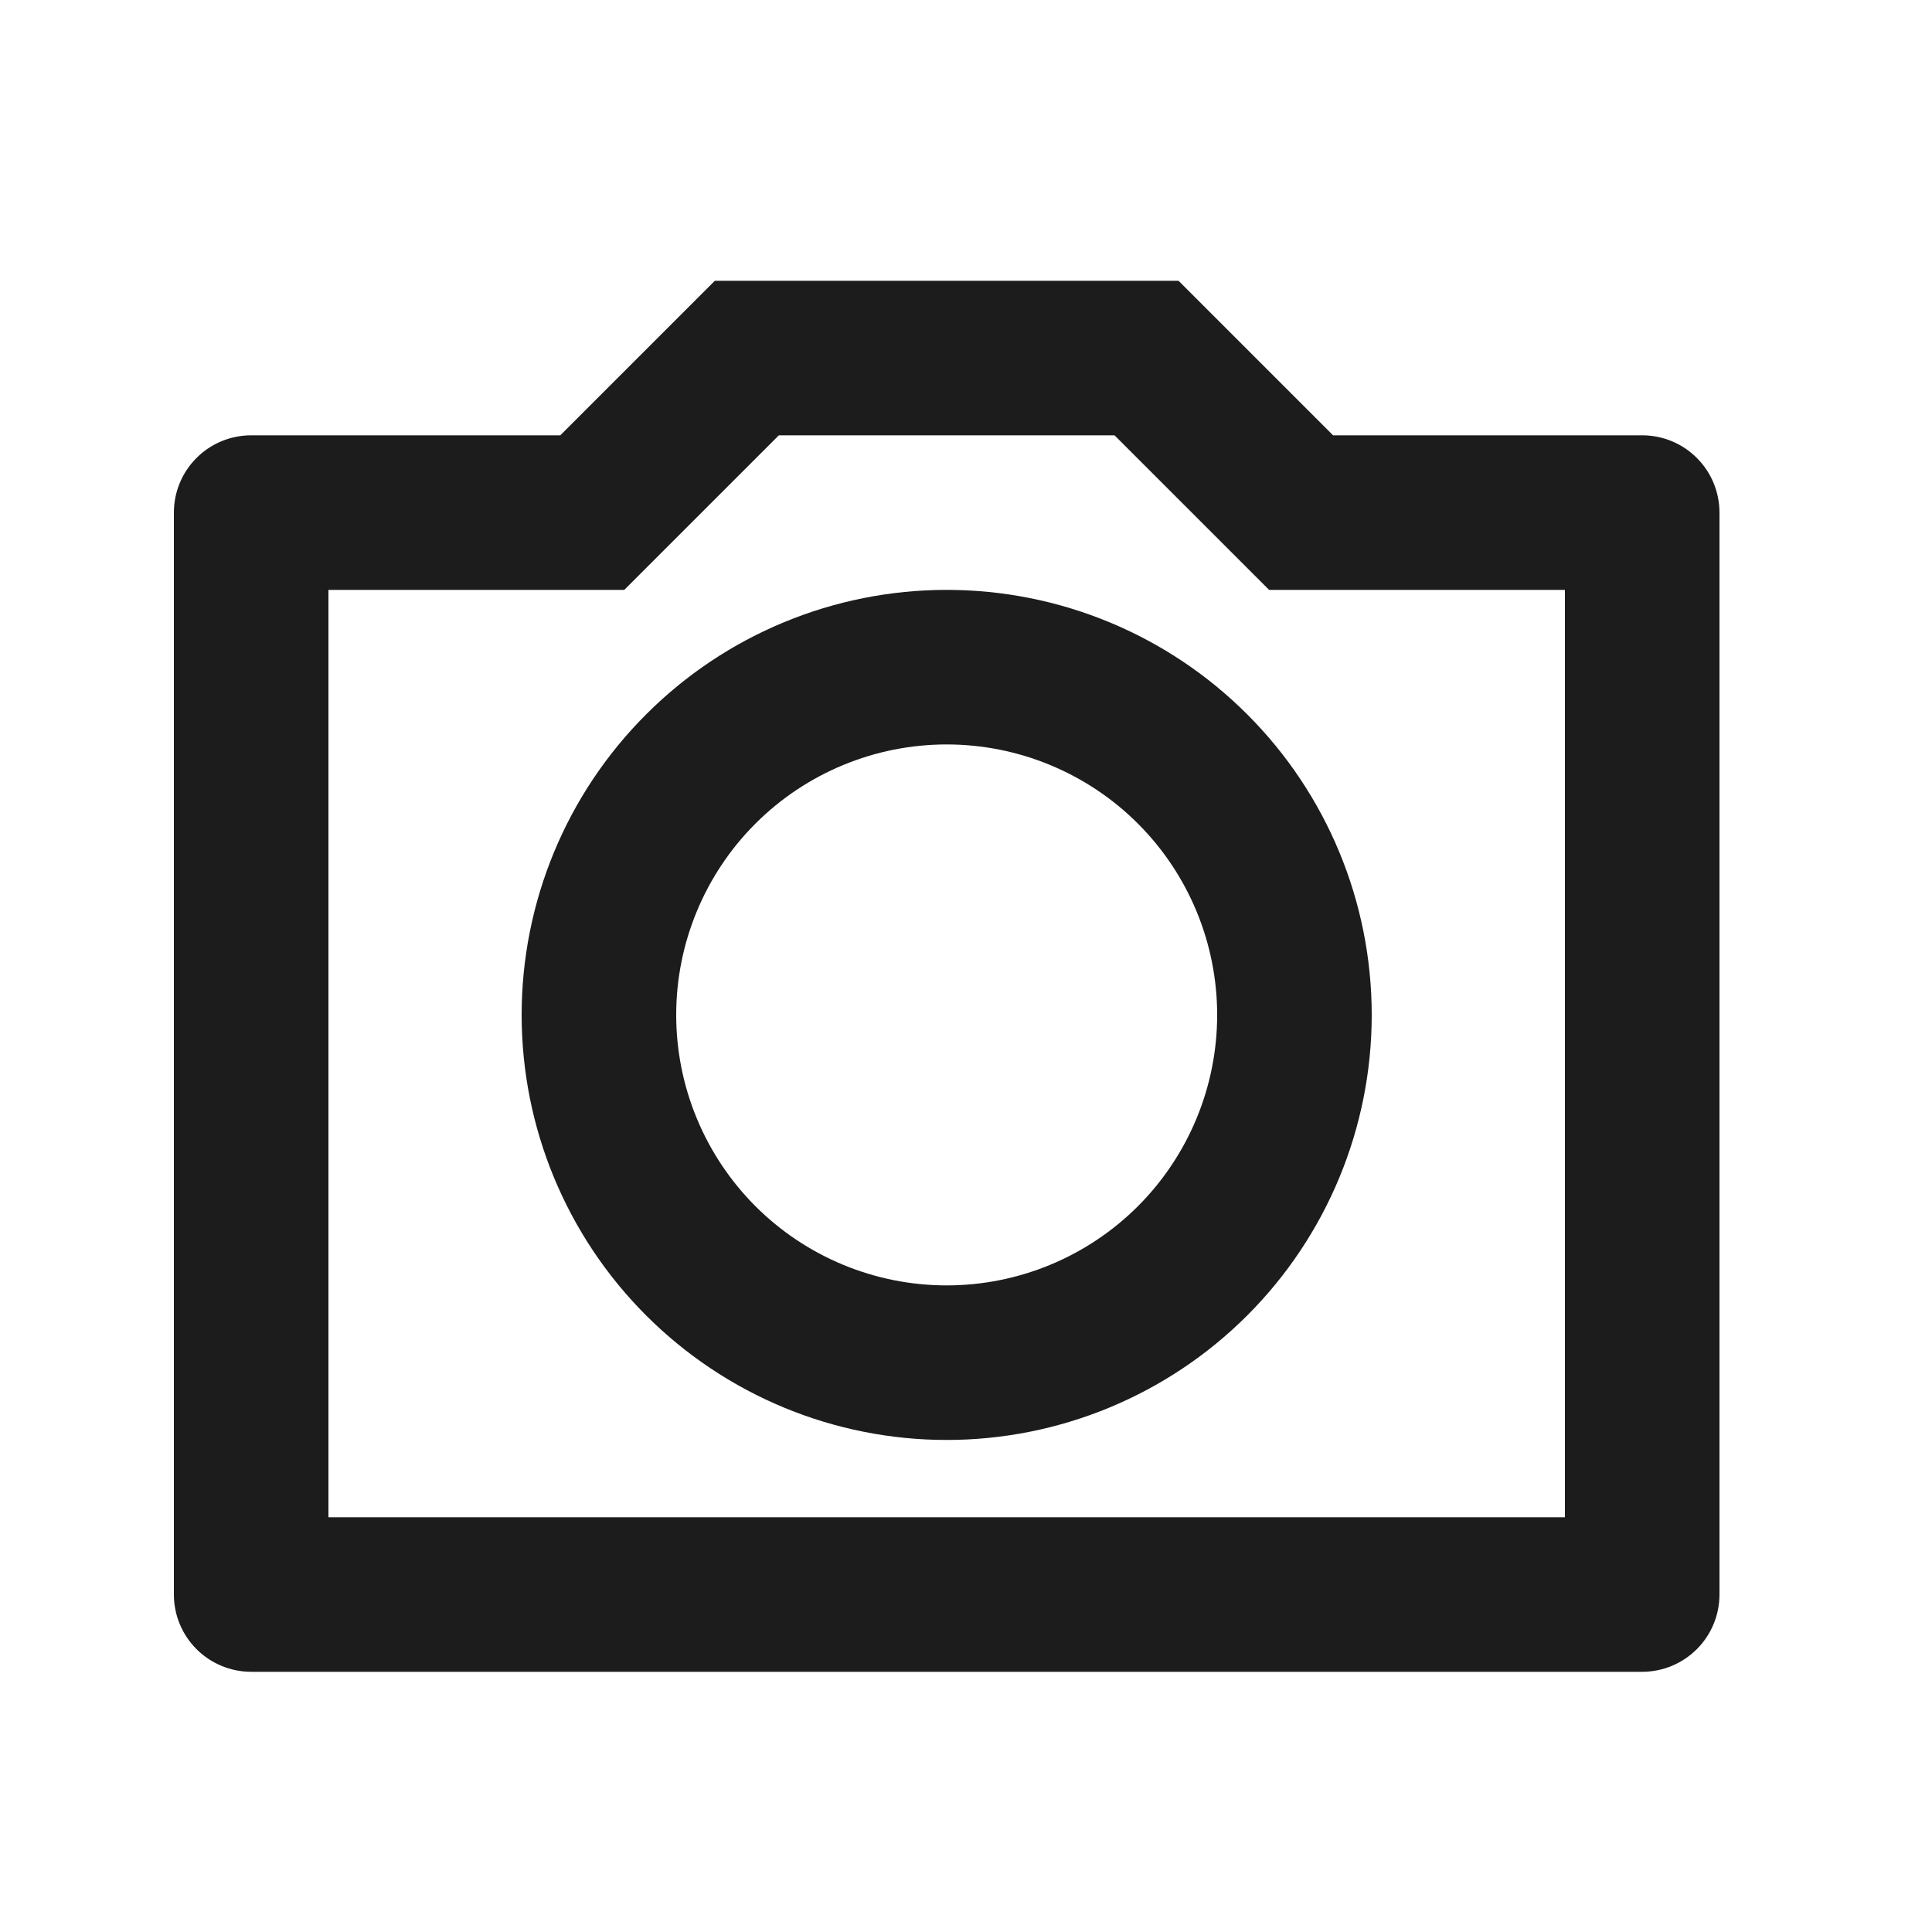
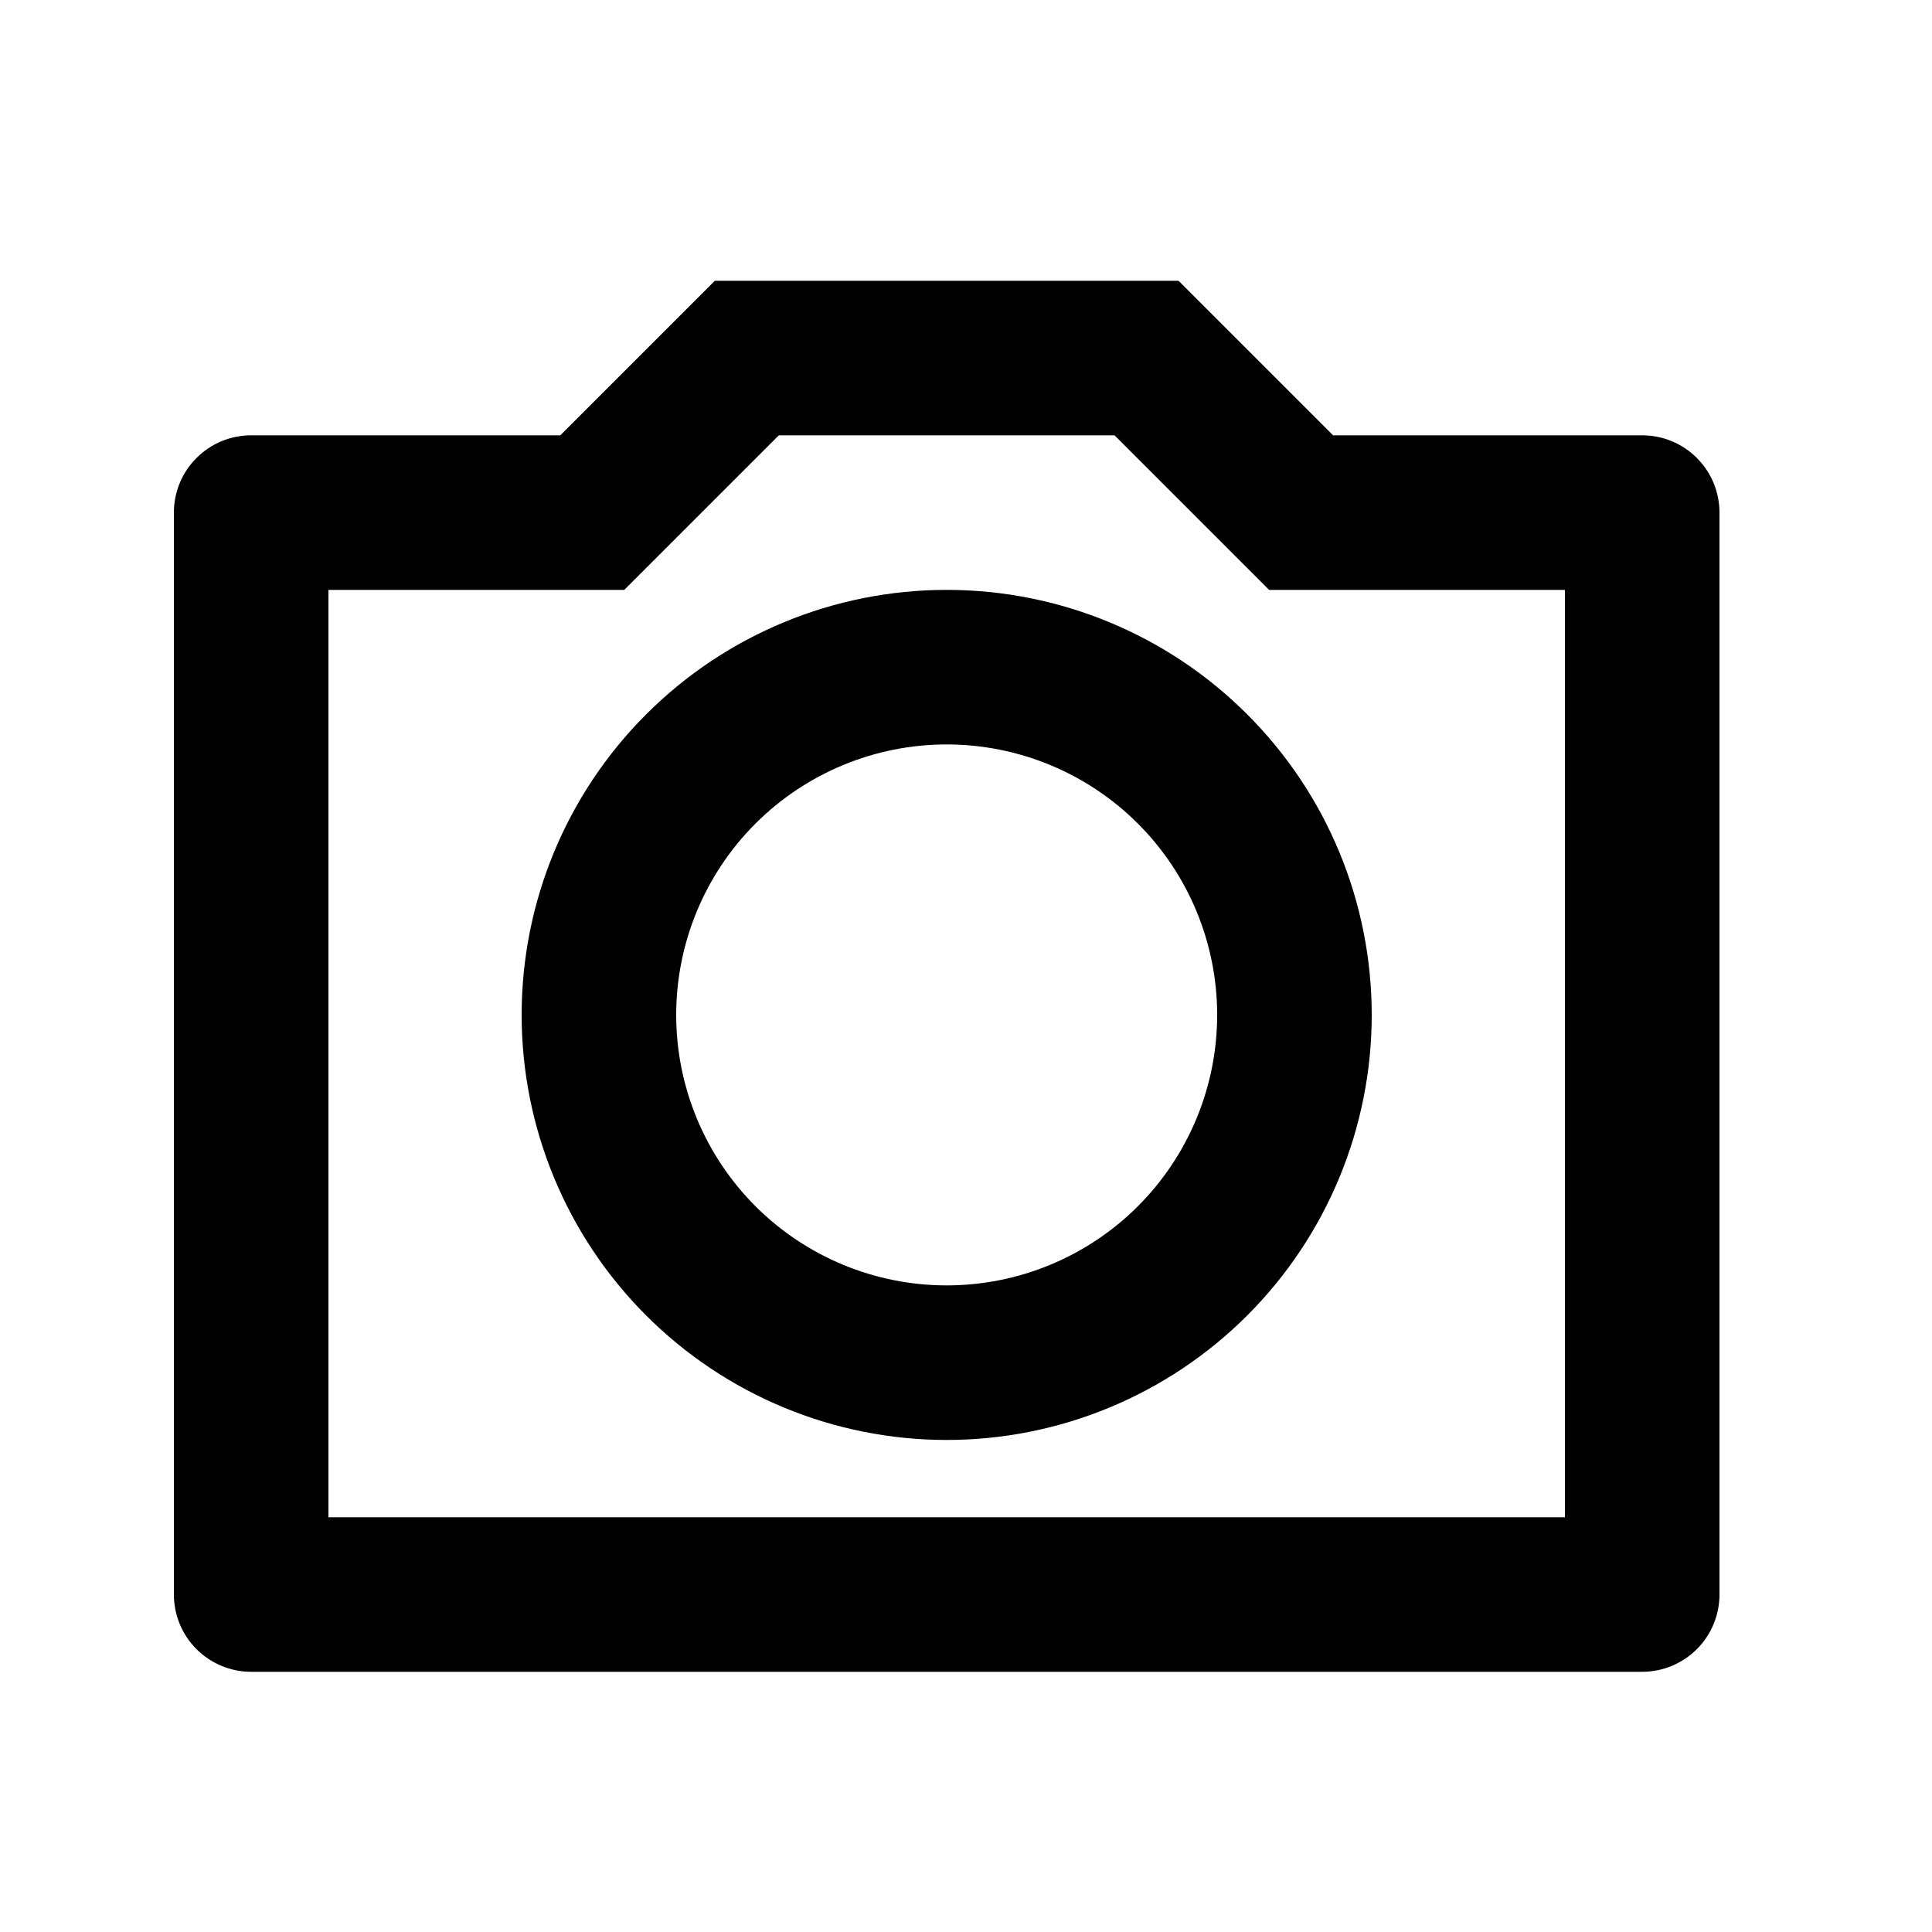
<svg xmlns="http://www.w3.org/2000/svg" width="25" height="25" viewBox="0 0 25 25" fill="none">
-   <path d="M10.078 5.633L8.078 7.633H4.25V19.633H20.25V7.633H16.422L14.422 5.633H10.078ZM9.25 3.633H15.25L17.25 5.633H21.25C21.515 5.633 21.77 5.738 21.957 5.926C22.145 6.113 22.25 6.368 22.25 6.633V20.633C22.25 20.898 22.145 21.152 21.957 21.34C21.77 21.527 21.515 21.633 21.25 21.633H3.25C2.985 21.633 2.73 21.527 2.543 21.34C2.355 21.152 2.25 20.898 2.25 20.633V6.633C2.25 6.368 2.355 6.113 2.543 5.926C2.73 5.738 2.985 5.633 3.25 5.633H7.25L9.25 3.633ZM12.25 18.633C10.791 18.633 9.392 18.053 8.361 17.022C7.329 15.99 6.75 14.591 6.75 13.133C6.75 11.674 7.329 10.275 8.361 9.244C9.392 8.212 10.791 7.633 12.25 7.633C13.709 7.633 15.108 8.212 16.139 9.244C17.171 10.275 17.75 11.674 17.75 13.133C17.75 14.591 17.171 15.99 16.139 17.022C15.108 18.053 13.709 18.633 12.25 18.633ZM12.25 16.633C13.178 16.633 14.069 16.264 14.725 15.608C15.381 14.951 15.75 14.061 15.75 13.133C15.75 12.205 15.381 11.314 14.725 10.658C14.069 10.002 13.178 9.633 12.25 9.633C11.322 9.633 10.431 10.002 9.775 10.658C9.119 11.314 8.75 12.205 8.75 13.133C8.75 14.061 9.119 14.951 9.775 15.608C10.431 16.264 11.322 16.633 12.25 16.633Z" fill="#1C1C1C" />
+   <path d="M10.078 5.633L8.078 7.633H4.25V19.633H20.25V7.633H16.422L14.422 5.633H10.078ZM9.25 3.633H15.25L17.25 5.633H21.25C21.515 5.633 21.77 5.738 21.957 5.926C22.145 6.113 22.25 6.368 22.25 6.633V20.633C22.25 20.898 22.145 21.152 21.957 21.34C21.77 21.527 21.515 21.633 21.25 21.633H3.25C2.985 21.633 2.73 21.527 2.543 21.34C2.355 21.152 2.25 20.898 2.25 20.633V6.633C2.25 6.368 2.355 6.113 2.543 5.926C2.73 5.738 2.985 5.633 3.25 5.633H7.25L9.25 3.633ZM12.25 18.633C10.791 18.633 9.392 18.053 8.361 17.022C7.329 15.99 6.75 14.591 6.75 13.133C6.75 11.674 7.329 10.275 8.361 9.244C9.392 8.212 10.791 7.633 12.25 7.633C13.709 7.633 15.108 8.212 16.139 9.244C17.171 10.275 17.75 11.674 17.75 13.133C17.75 14.591 17.171 15.99 16.139 17.022C15.108 18.053 13.709 18.633 12.25 18.633ZM12.25 16.633C13.178 16.633 14.069 16.264 14.725 15.608C15.381 14.951 15.75 14.061 15.75 13.133C15.75 12.205 15.381 11.314 14.725 10.658C14.069 10.002 13.178 9.633 12.25 9.633C11.322 9.633 10.431 10.002 9.775 10.658C9.119 11.314 8.75 12.205 8.75 13.133C8.75 14.061 9.119 14.951 9.775 15.608C10.431 16.264 11.322 16.633 12.25 16.633Z" fill="currentColor" />
</svg>
